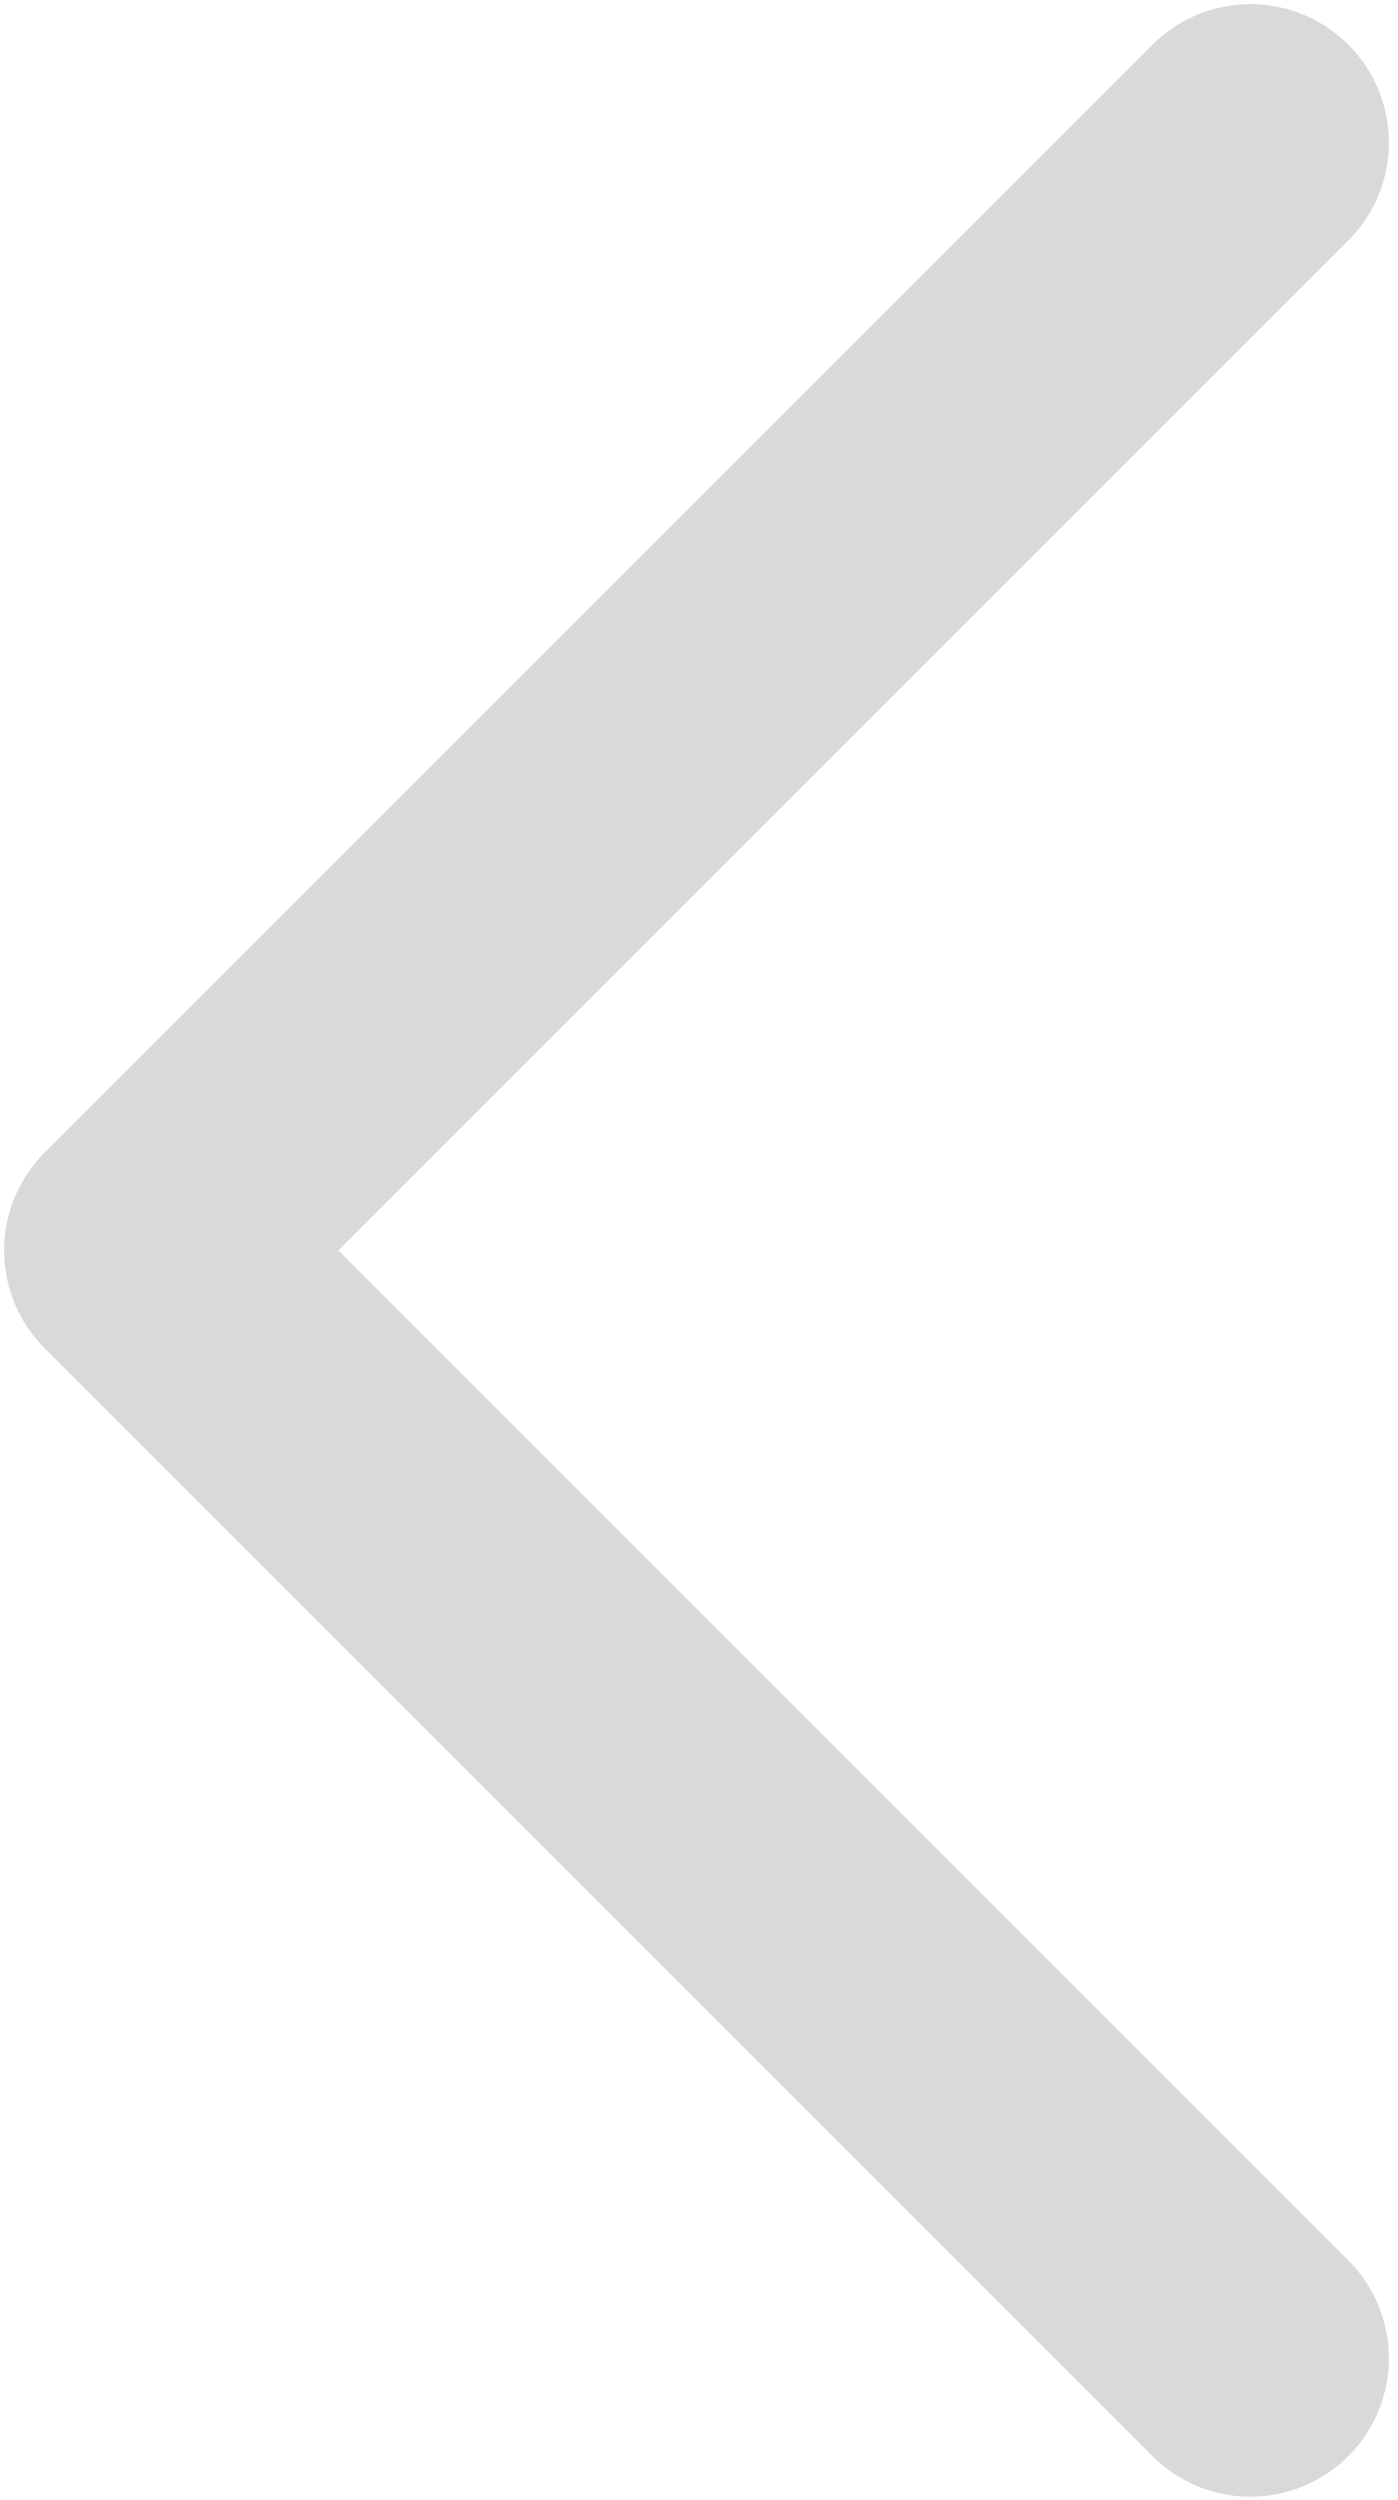
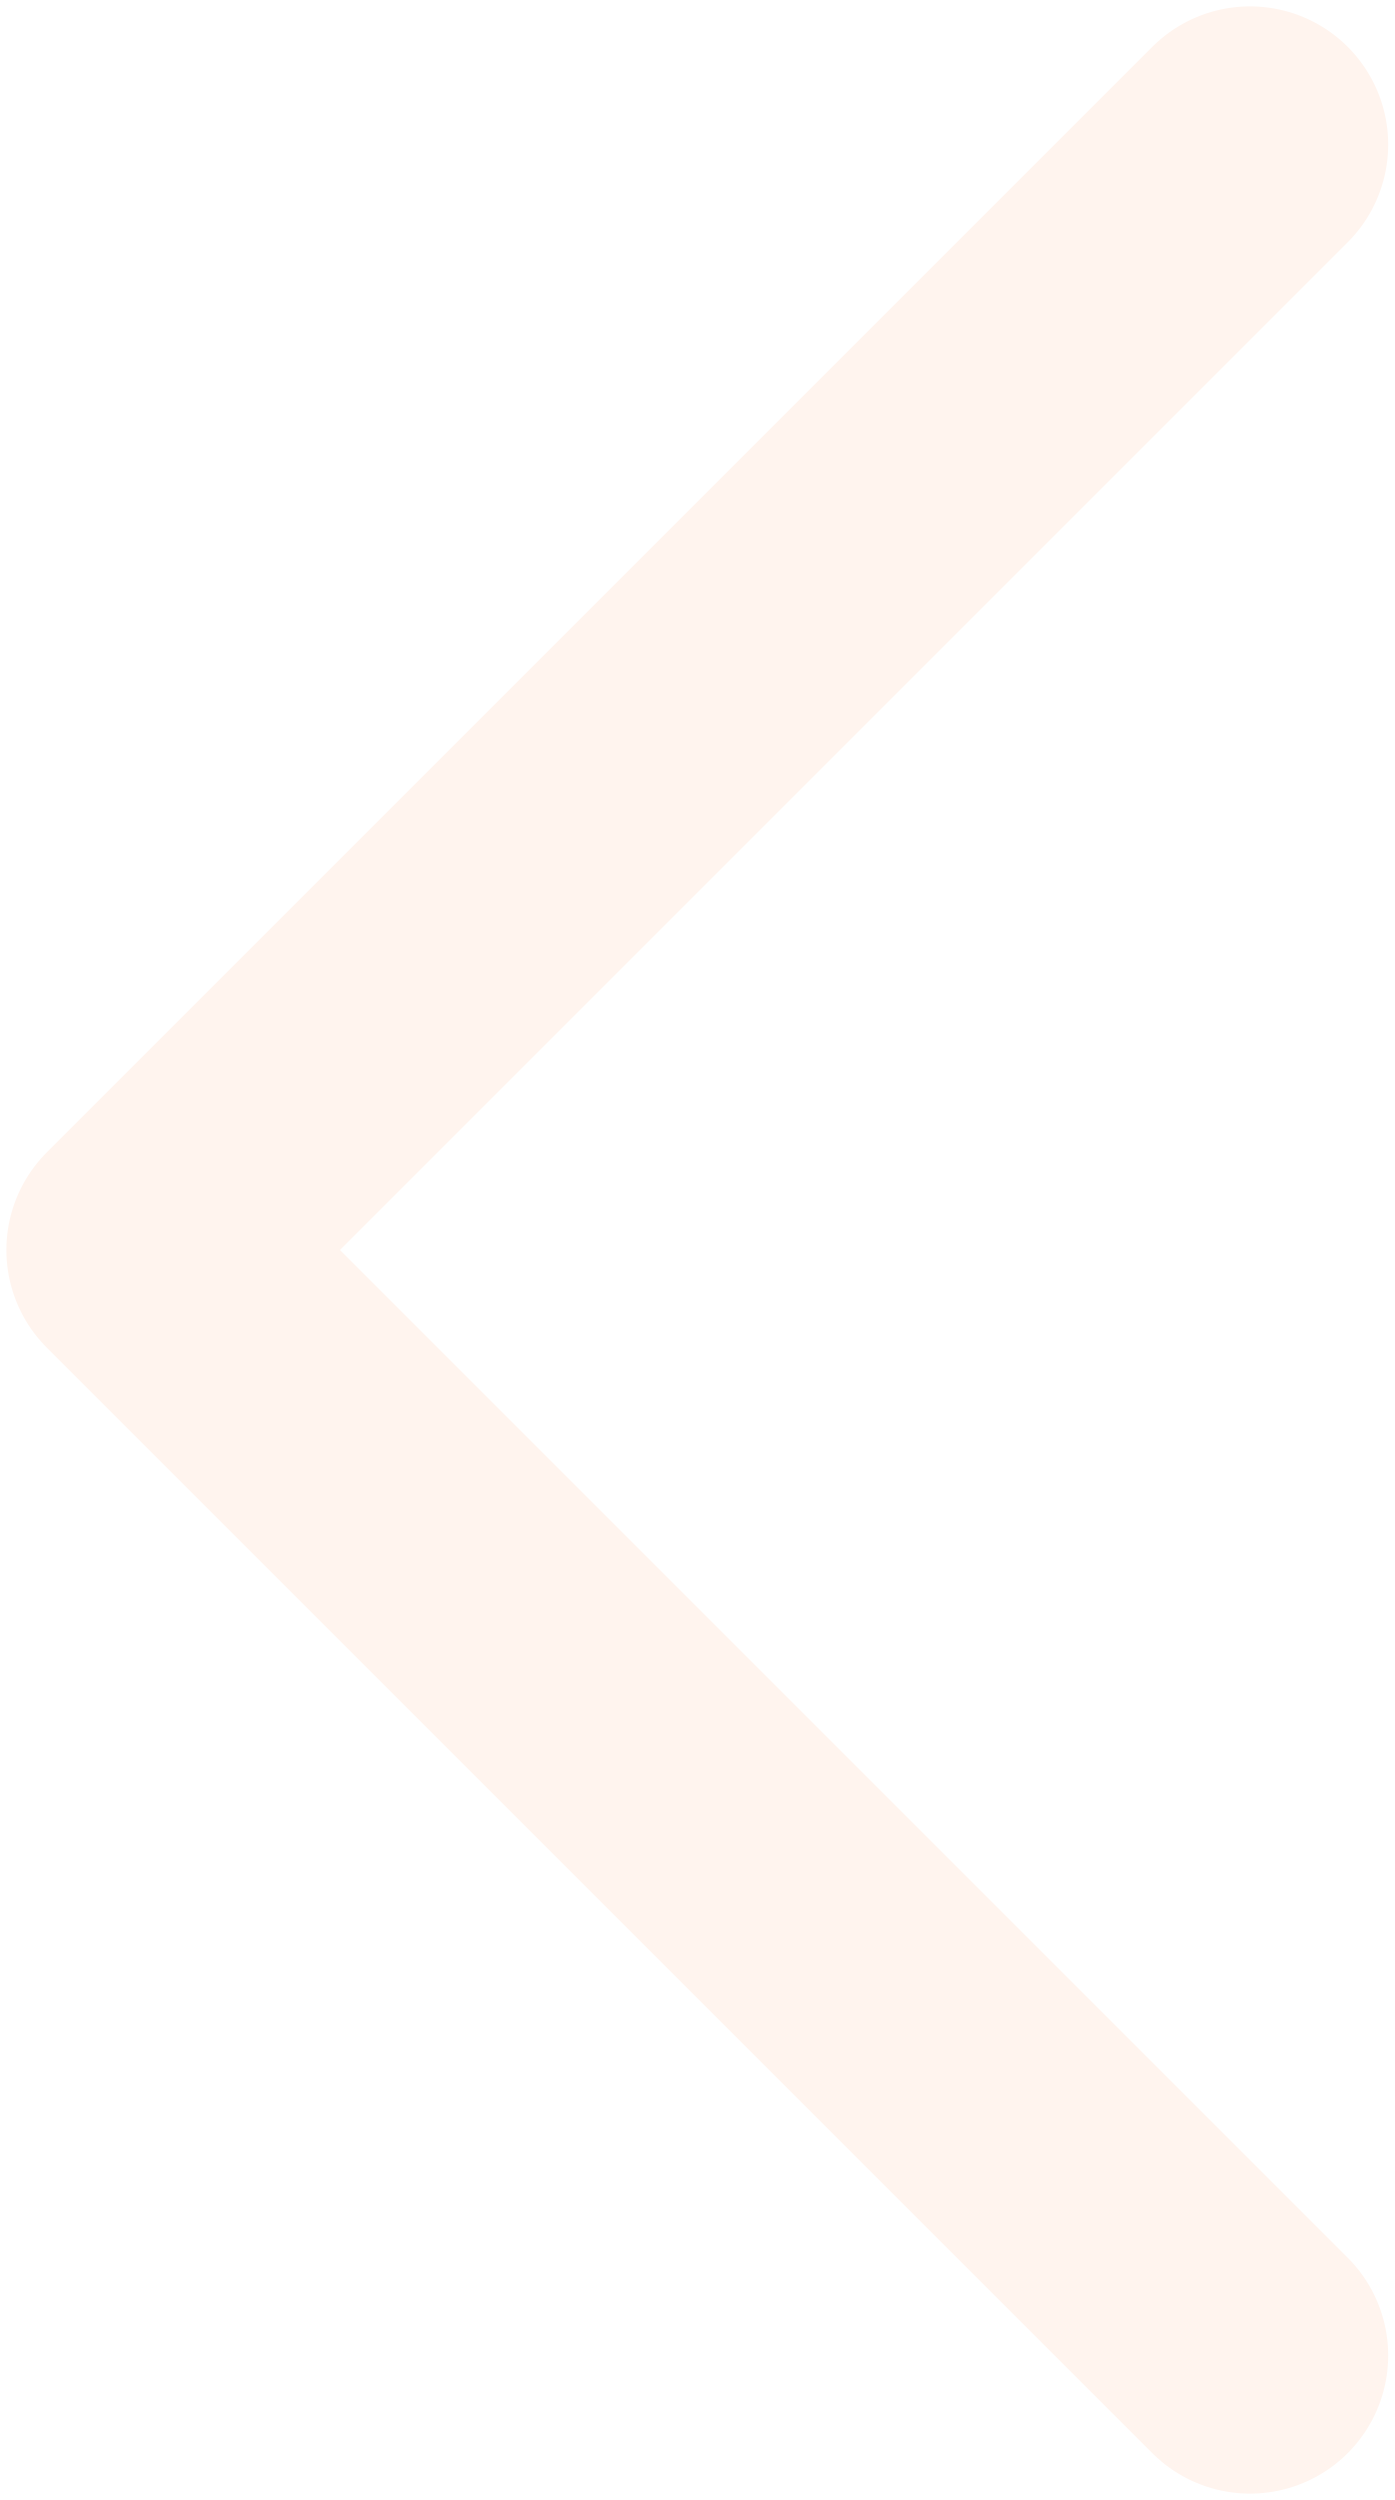
- <svg xmlns="http://www.w3.org/2000/svg" width="147" height="263" viewBox="0 0 147 263" fill="none">
-   <path d="M131.543 248.087L14.999 131.544L131.543 15" stroke="#D9D9D9" stroke-width="29.136" stroke-linecap="round" stroke-linejoin="round" />
+ <svg xmlns="http://www.w3.org/2000/svg" width="164" height="294" viewBox="0 0 164 294" fill="none">
+   <path d="M147 17L17 147L147 277" stroke="#FFF4EE" stroke-width="32.5" stroke-linecap="round" stroke-linejoin="round" />
</svg>
